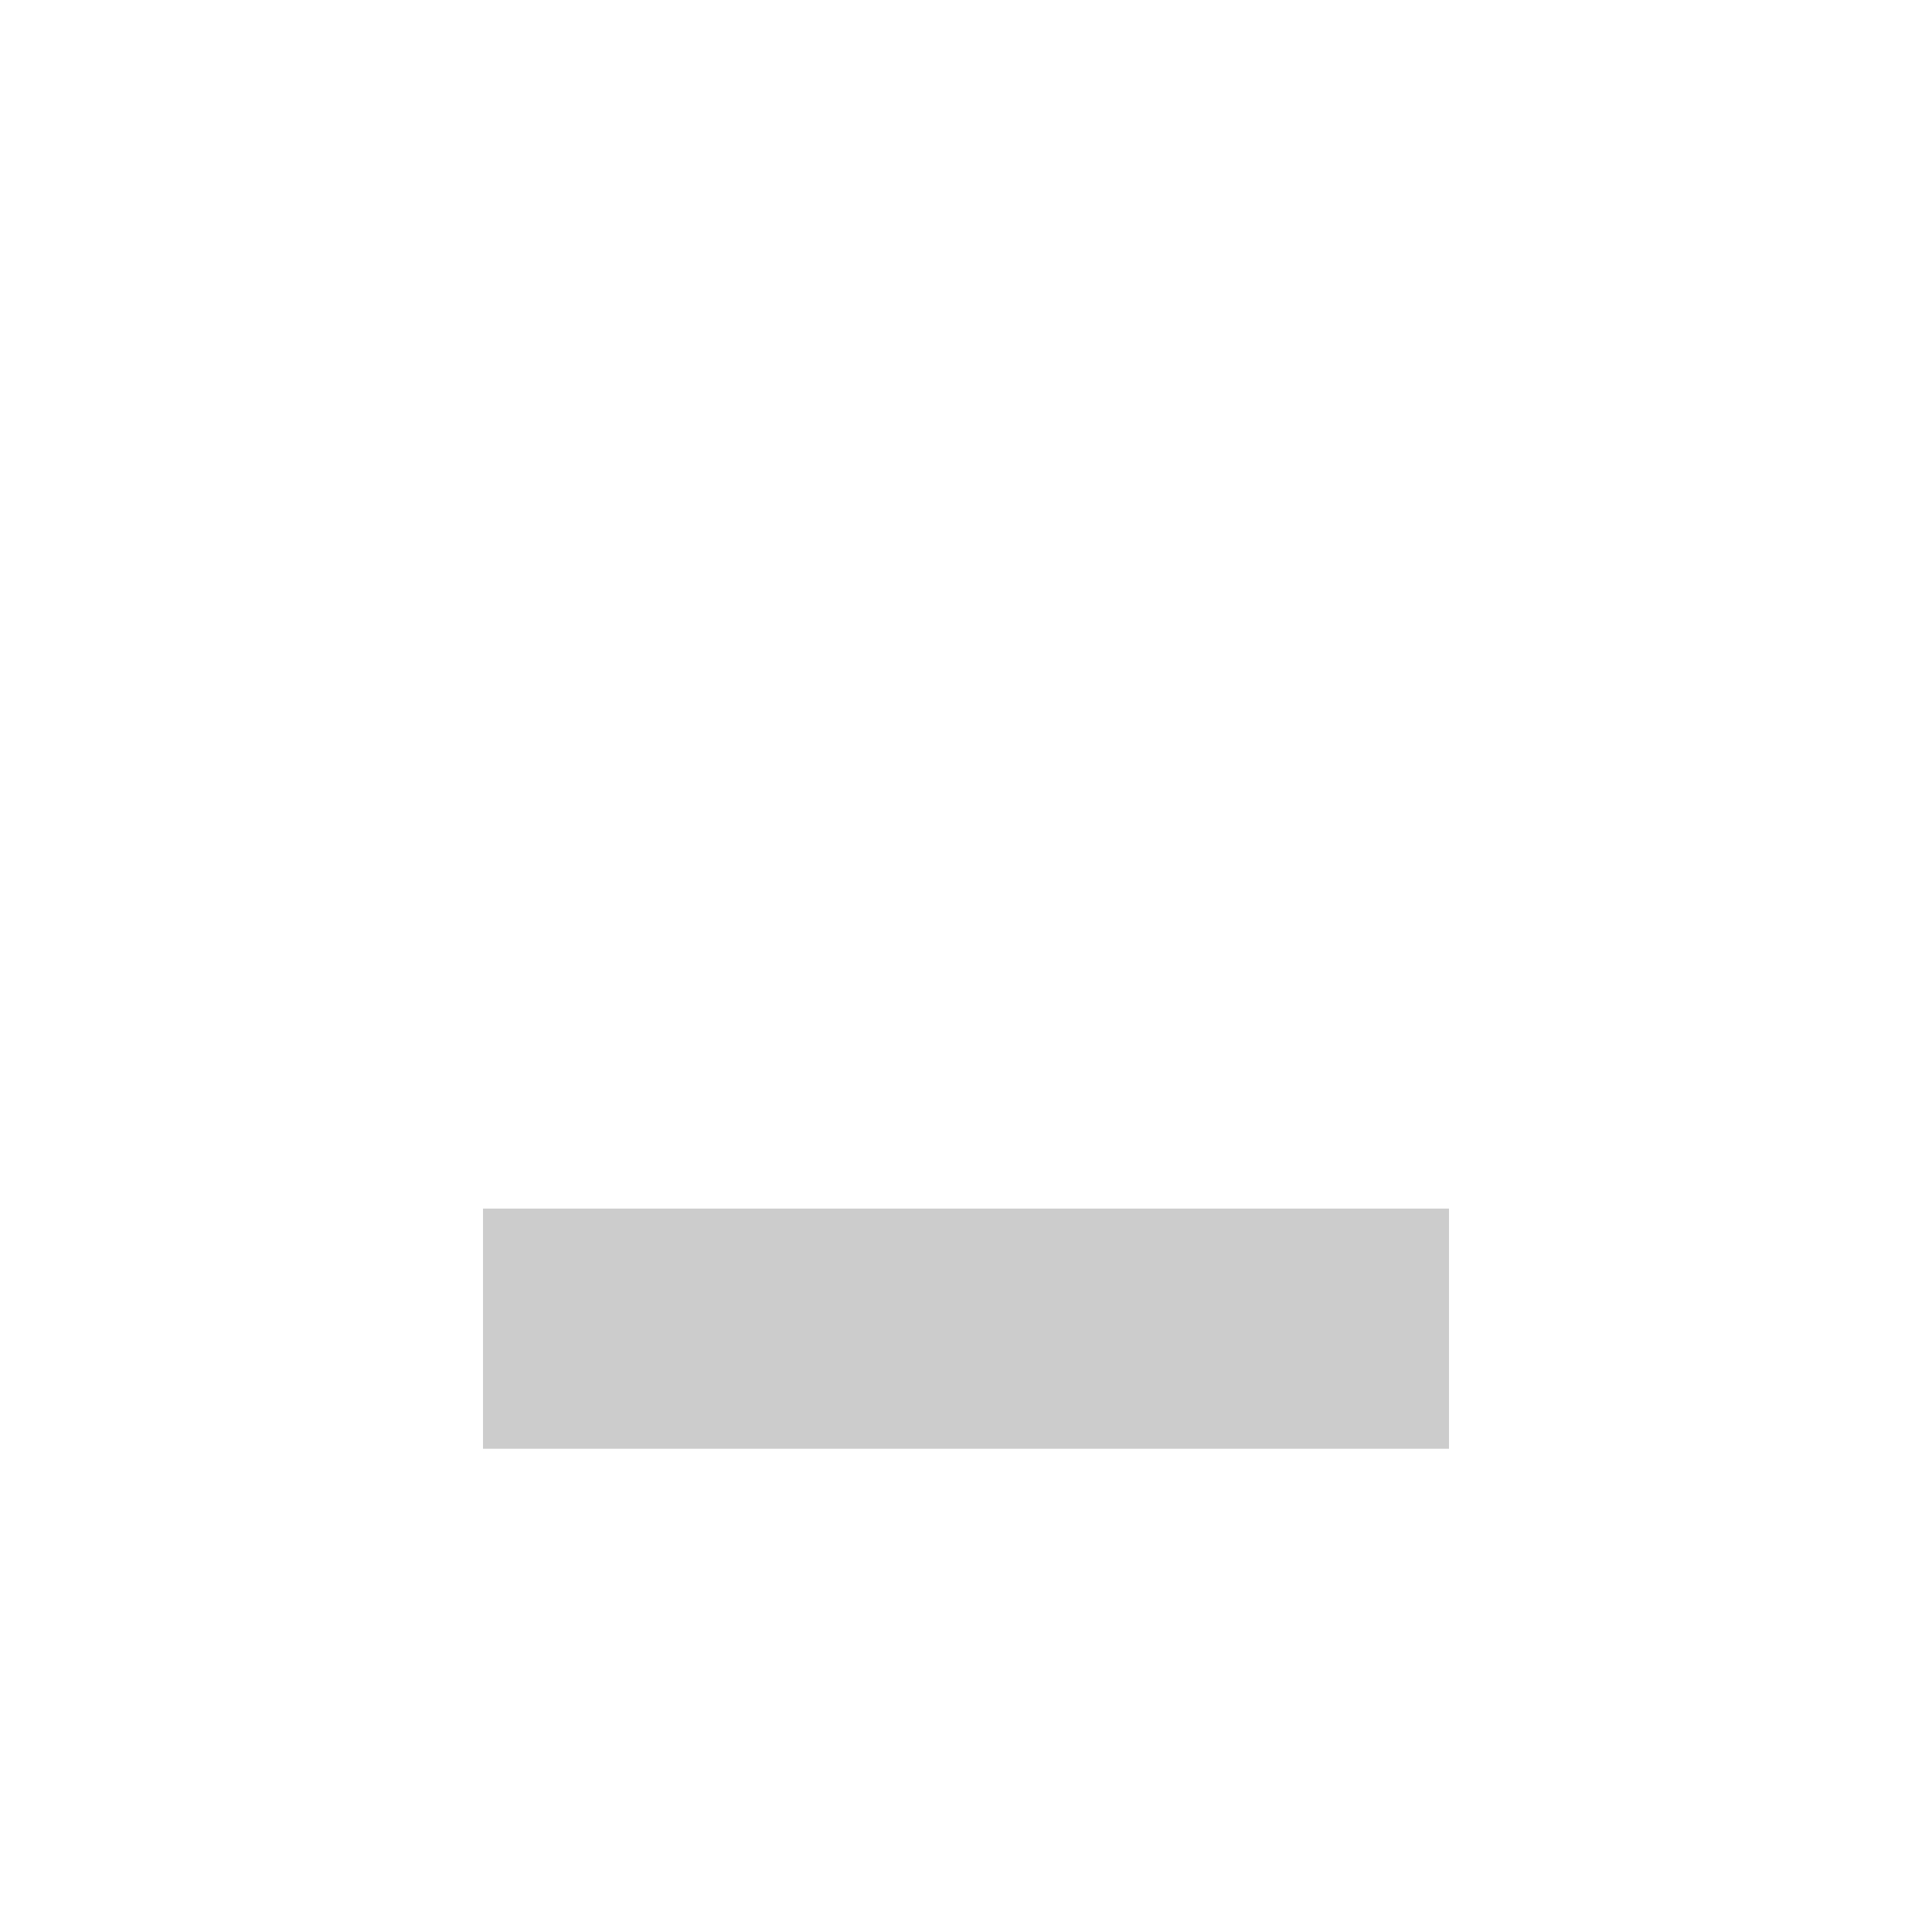
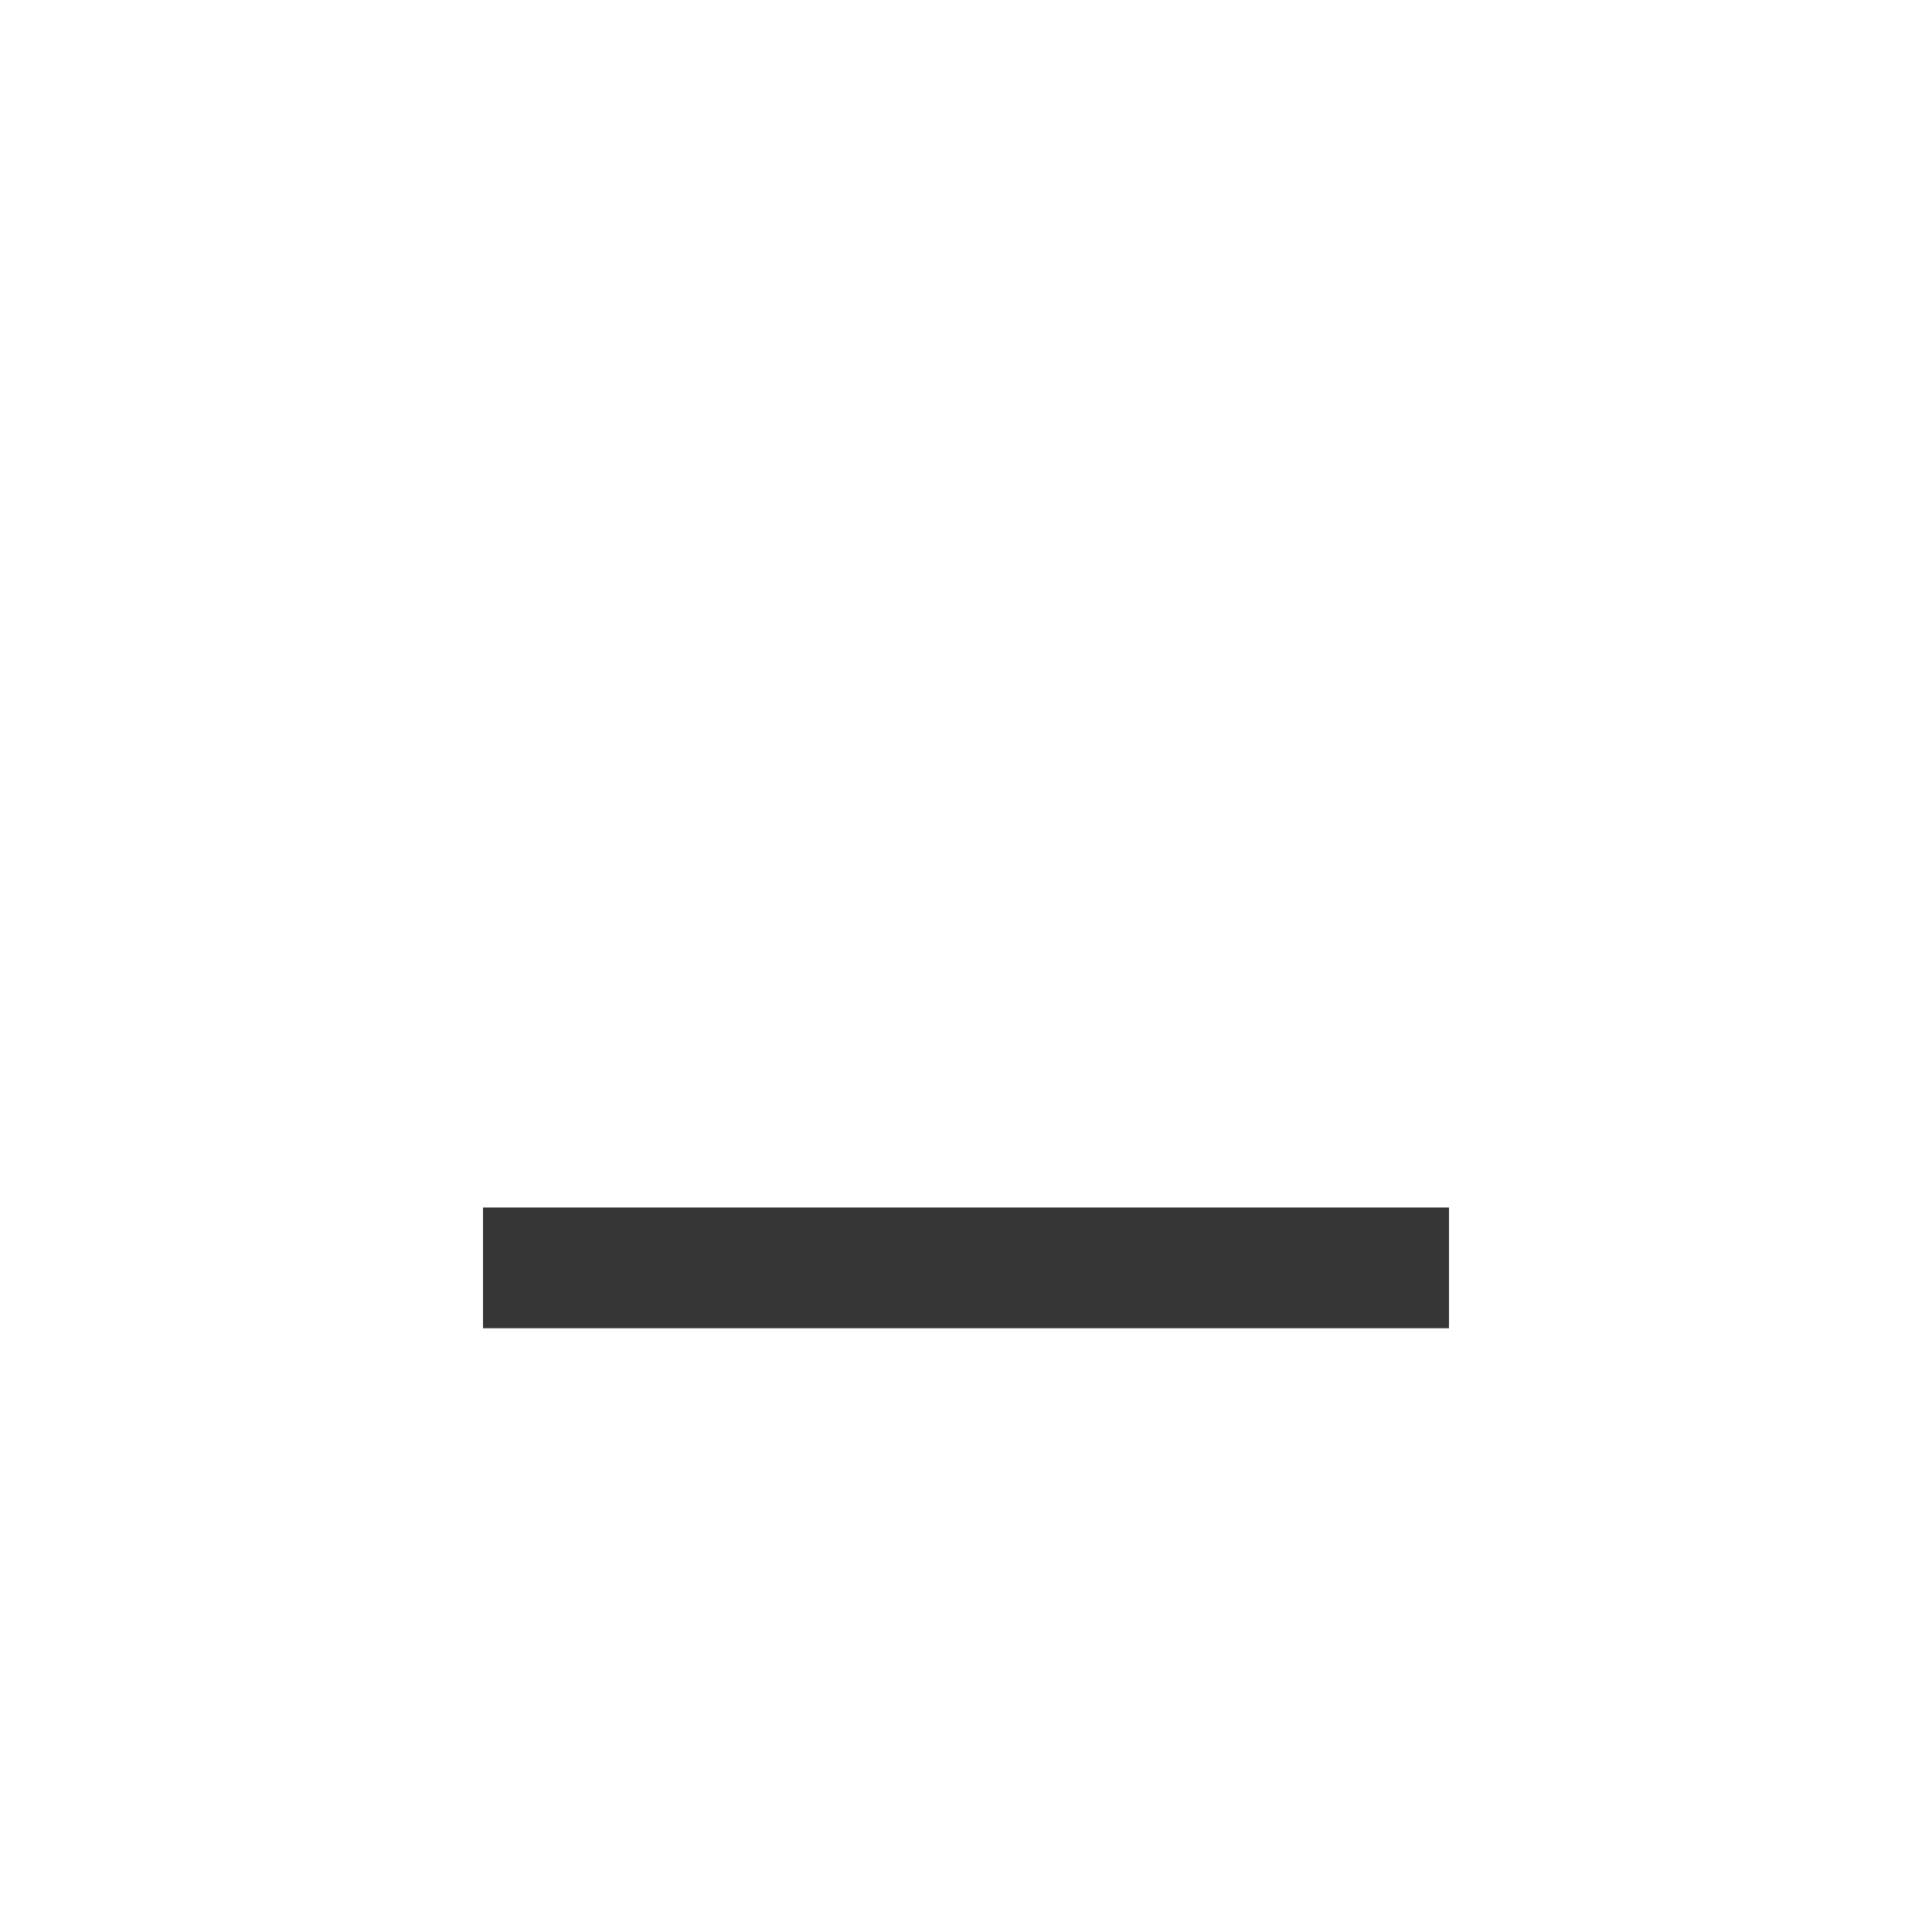
- <svg xmlns="http://www.w3.org/2000/svg" width="16" version="1.1" style="enable-background:new" id="svg7384" height="16">
-   <defs id="defs7386" />
-   <g style="fill:#cccccc" transform="translate(-32.00585,-888)" id="layer1" />
-   <g style="fill:#cccccc" transform="translate(-32.00585,-888)" id="layer7" />
-   <g style="fill:#cccccc" transform="translate(-32.00585,-888)" id="layer6" />
-   <g style="fill:#cccccc" transform="translate(-32.00585,-888)" id="layer5" />
-   <g style="fill:#cccccc" transform="translate(-32.00585,-888)" id="layer9" />
-   <g style="fill:#cccccc" transform="translate(-32.00585,-888)" id="layer2" />
-   <g style="fill:#cccccc" transform="translate(-32.00585,-888)" id="layer8" />
-   <g style="fill:#cccccc" transform="translate(-32.00585,-888)" id="layer3" />
-   <g style="fill:#cccccc" transform="translate(-32.00585,-888)" id="layer4" />
-   <path style="color:#000000;display:inline;overflow:visible;visibility:visible;fill:#cccccc;fill-opacity:1;fill-rule:evenodd;stroke:none;stroke-width:1;marker:none;enable-background:accumulate" d="m 4,10.009 h 8 v 1.989 h -8 z" id="rect8269" />
+ <svg xmlns="http://www.w3.org/2000/svg" width="16" height="16" enable-background="new" version="1.1">
+   <path d="m4 10v1h8v-1z" color="#000000" fill="#363636" font-family="sans-serif" font-weight="400" overflow="visible" style="font-feature-settings:normal;font-variant-alternates:normal;font-variant-caps:normal;font-variant-ligatures:normal;font-variant-numeric:normal;font-variant-position:normal;isolation:auto;mix-blend-mode:normal;shape-padding:0;text-decoration-color:#000000;text-decoration-line:none;text-decoration-style:solid;text-indent:0;text-orientation:mixed;text-transform:none" white-space="normal" />
</svg>
